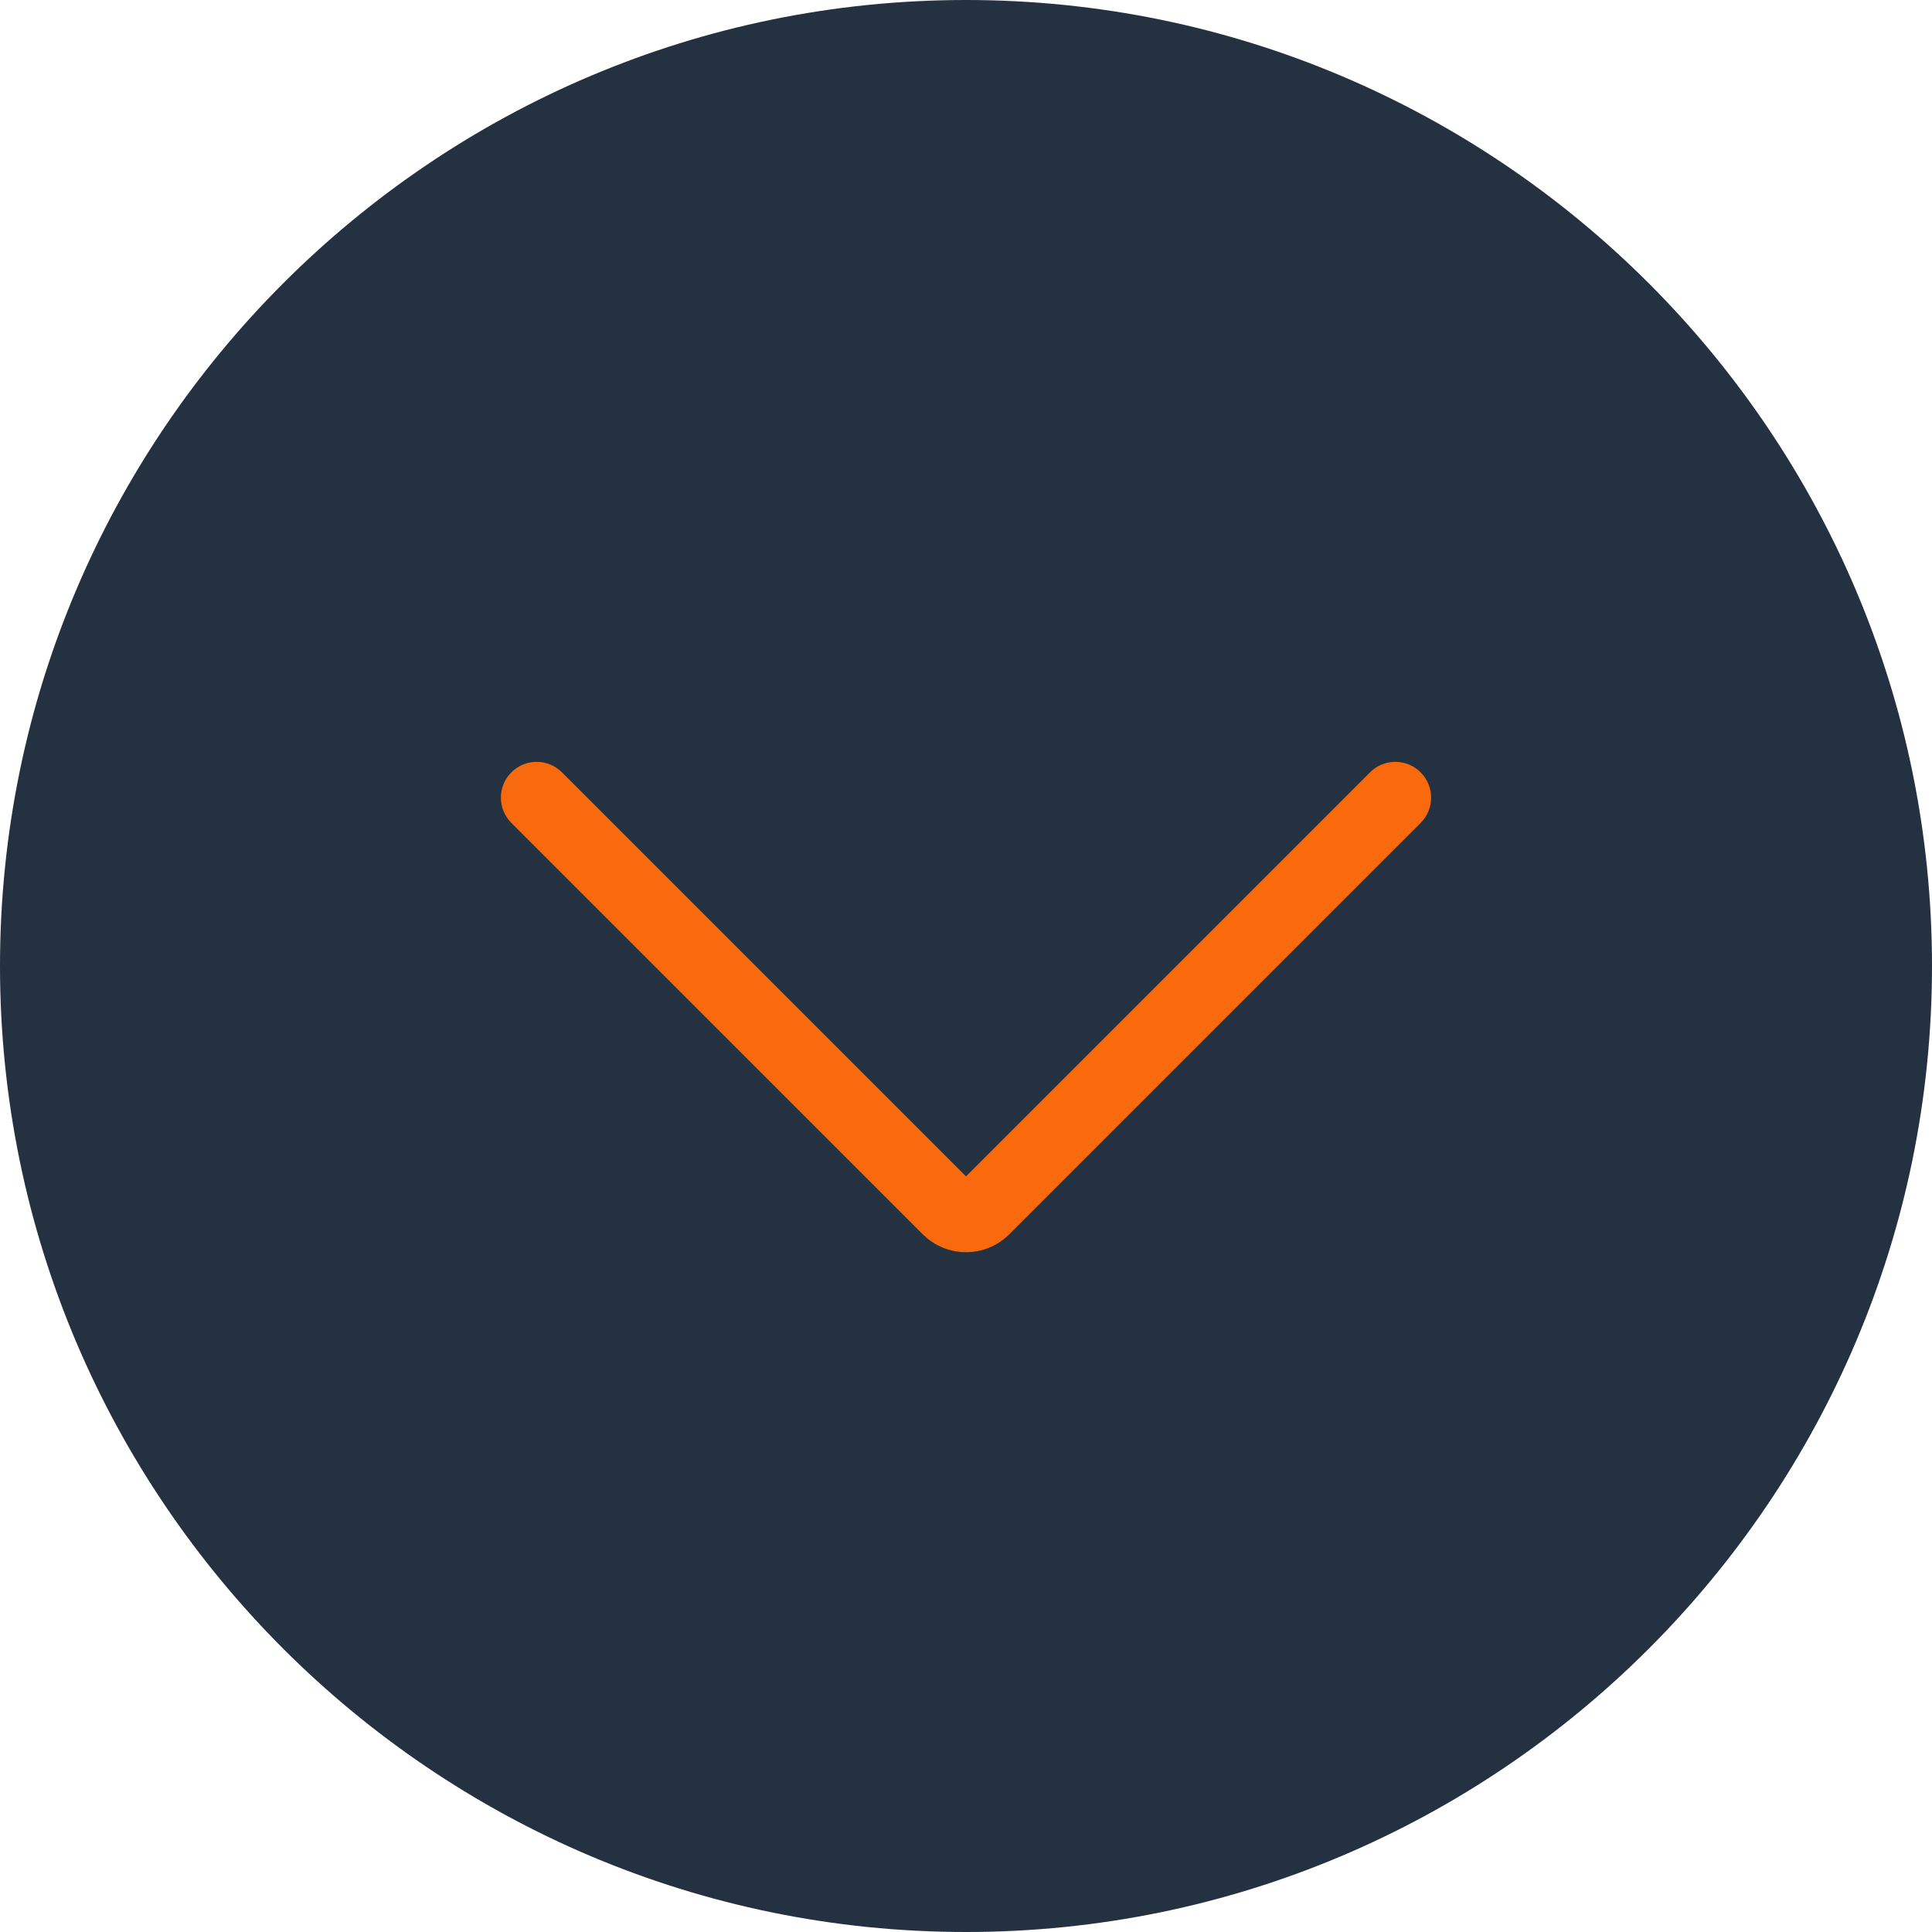
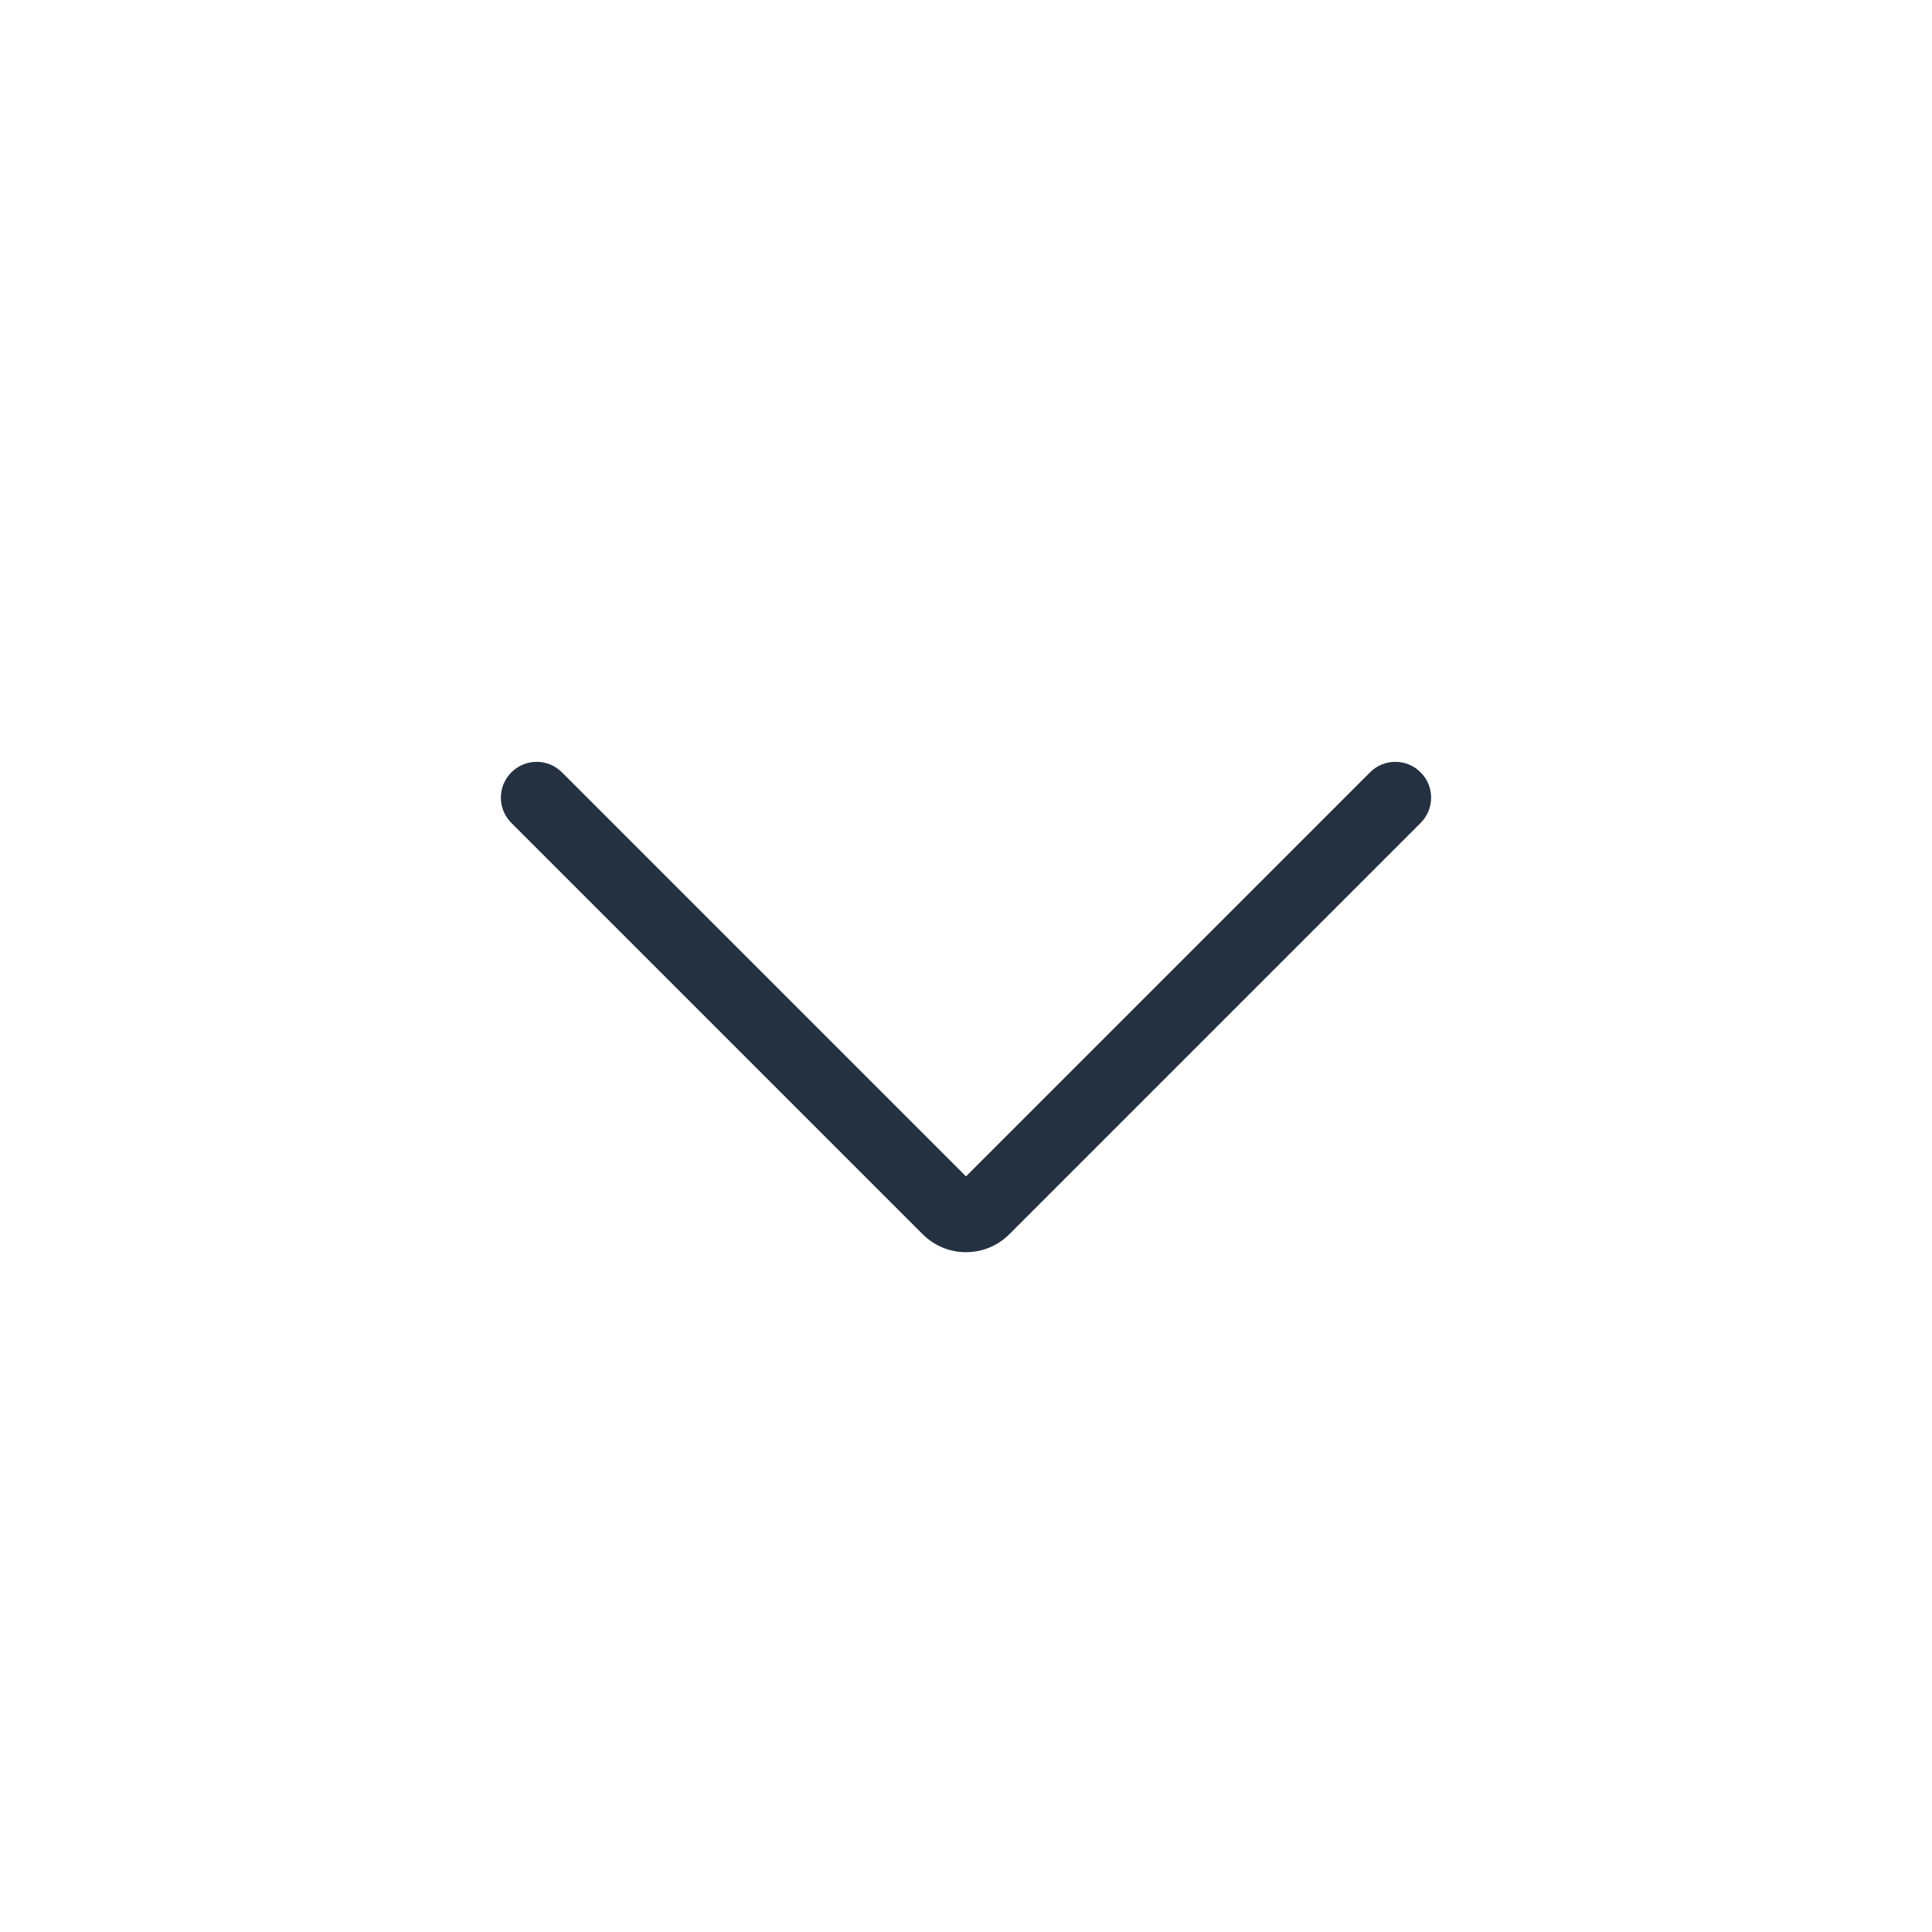
<svg xmlns="http://www.w3.org/2000/svg" version="1.1" id="Capa_1" x="0px" y="0px" viewBox="0 0 54 54" style="enable-background:new 0 0 54 54;" xml:space="preserve">
  <g>
-     <g>
-       <path style="fill:#233140;" d="M1,27L1,27C1,12.641,12.641,1,27,1h0c14.359,0,26,11.641,26,26v0c0,14.359-11.641,26-26,26h0    C12.641,53,1,41.359,1,27z" />
-       <path style="fill:#233140;" d="M27,54C12.112,54,0,41.888,0,27S12.112,0,27,0s27,12.112,27,27S41.888,54,27,54z M27,2    C13.215,2,2,13.215,2,27s11.215,25,25,25s25-11.215,25-25S40.785,2,27,2z" />
-     </g>
-     <path style="fill:#F9690E;" d="M27,34.999c-0.438,0-0.875-0.167-1.209-0.5L14.293,23.001c-0.391-0.391-0.391-1.023,0-1.414   s1.023-0.391,1.414,0L27,32.88l11.293-11.293c0.391-0.391,1.023-0.391,1.414,0s0.391,1.023,0,1.414L28.209,34.499   C27.876,34.832,27.438,34.999,27,34.999z" />
+     <path style="fill:#233140;" d="M27,34.999c-0.438,0-0.875-0.167-1.209-0.5L14.293,23.001c-0.391-0.391-0.391-1.023,0-1.414   s1.023-0.391,1.414,0L27,32.88l11.293-11.293c0.391-0.391,1.023-0.391,1.414,0s0.391,1.023,0,1.414L28.209,34.499   C27.876,34.832,27.438,34.999,27,34.999z" />
  </g>
  <g>
</g>
  <g>
</g>
  <g>
</g>
  <g>
</g>
  <g>
</g>
  <g>
</g>
  <g>
</g>
  <g>
</g>
  <g>
</g>
  <g>
</g>
  <g>
</g>
  <g>
</g>
  <g>
</g>
  <g>
</g>
  <g>
</g>
</svg>
